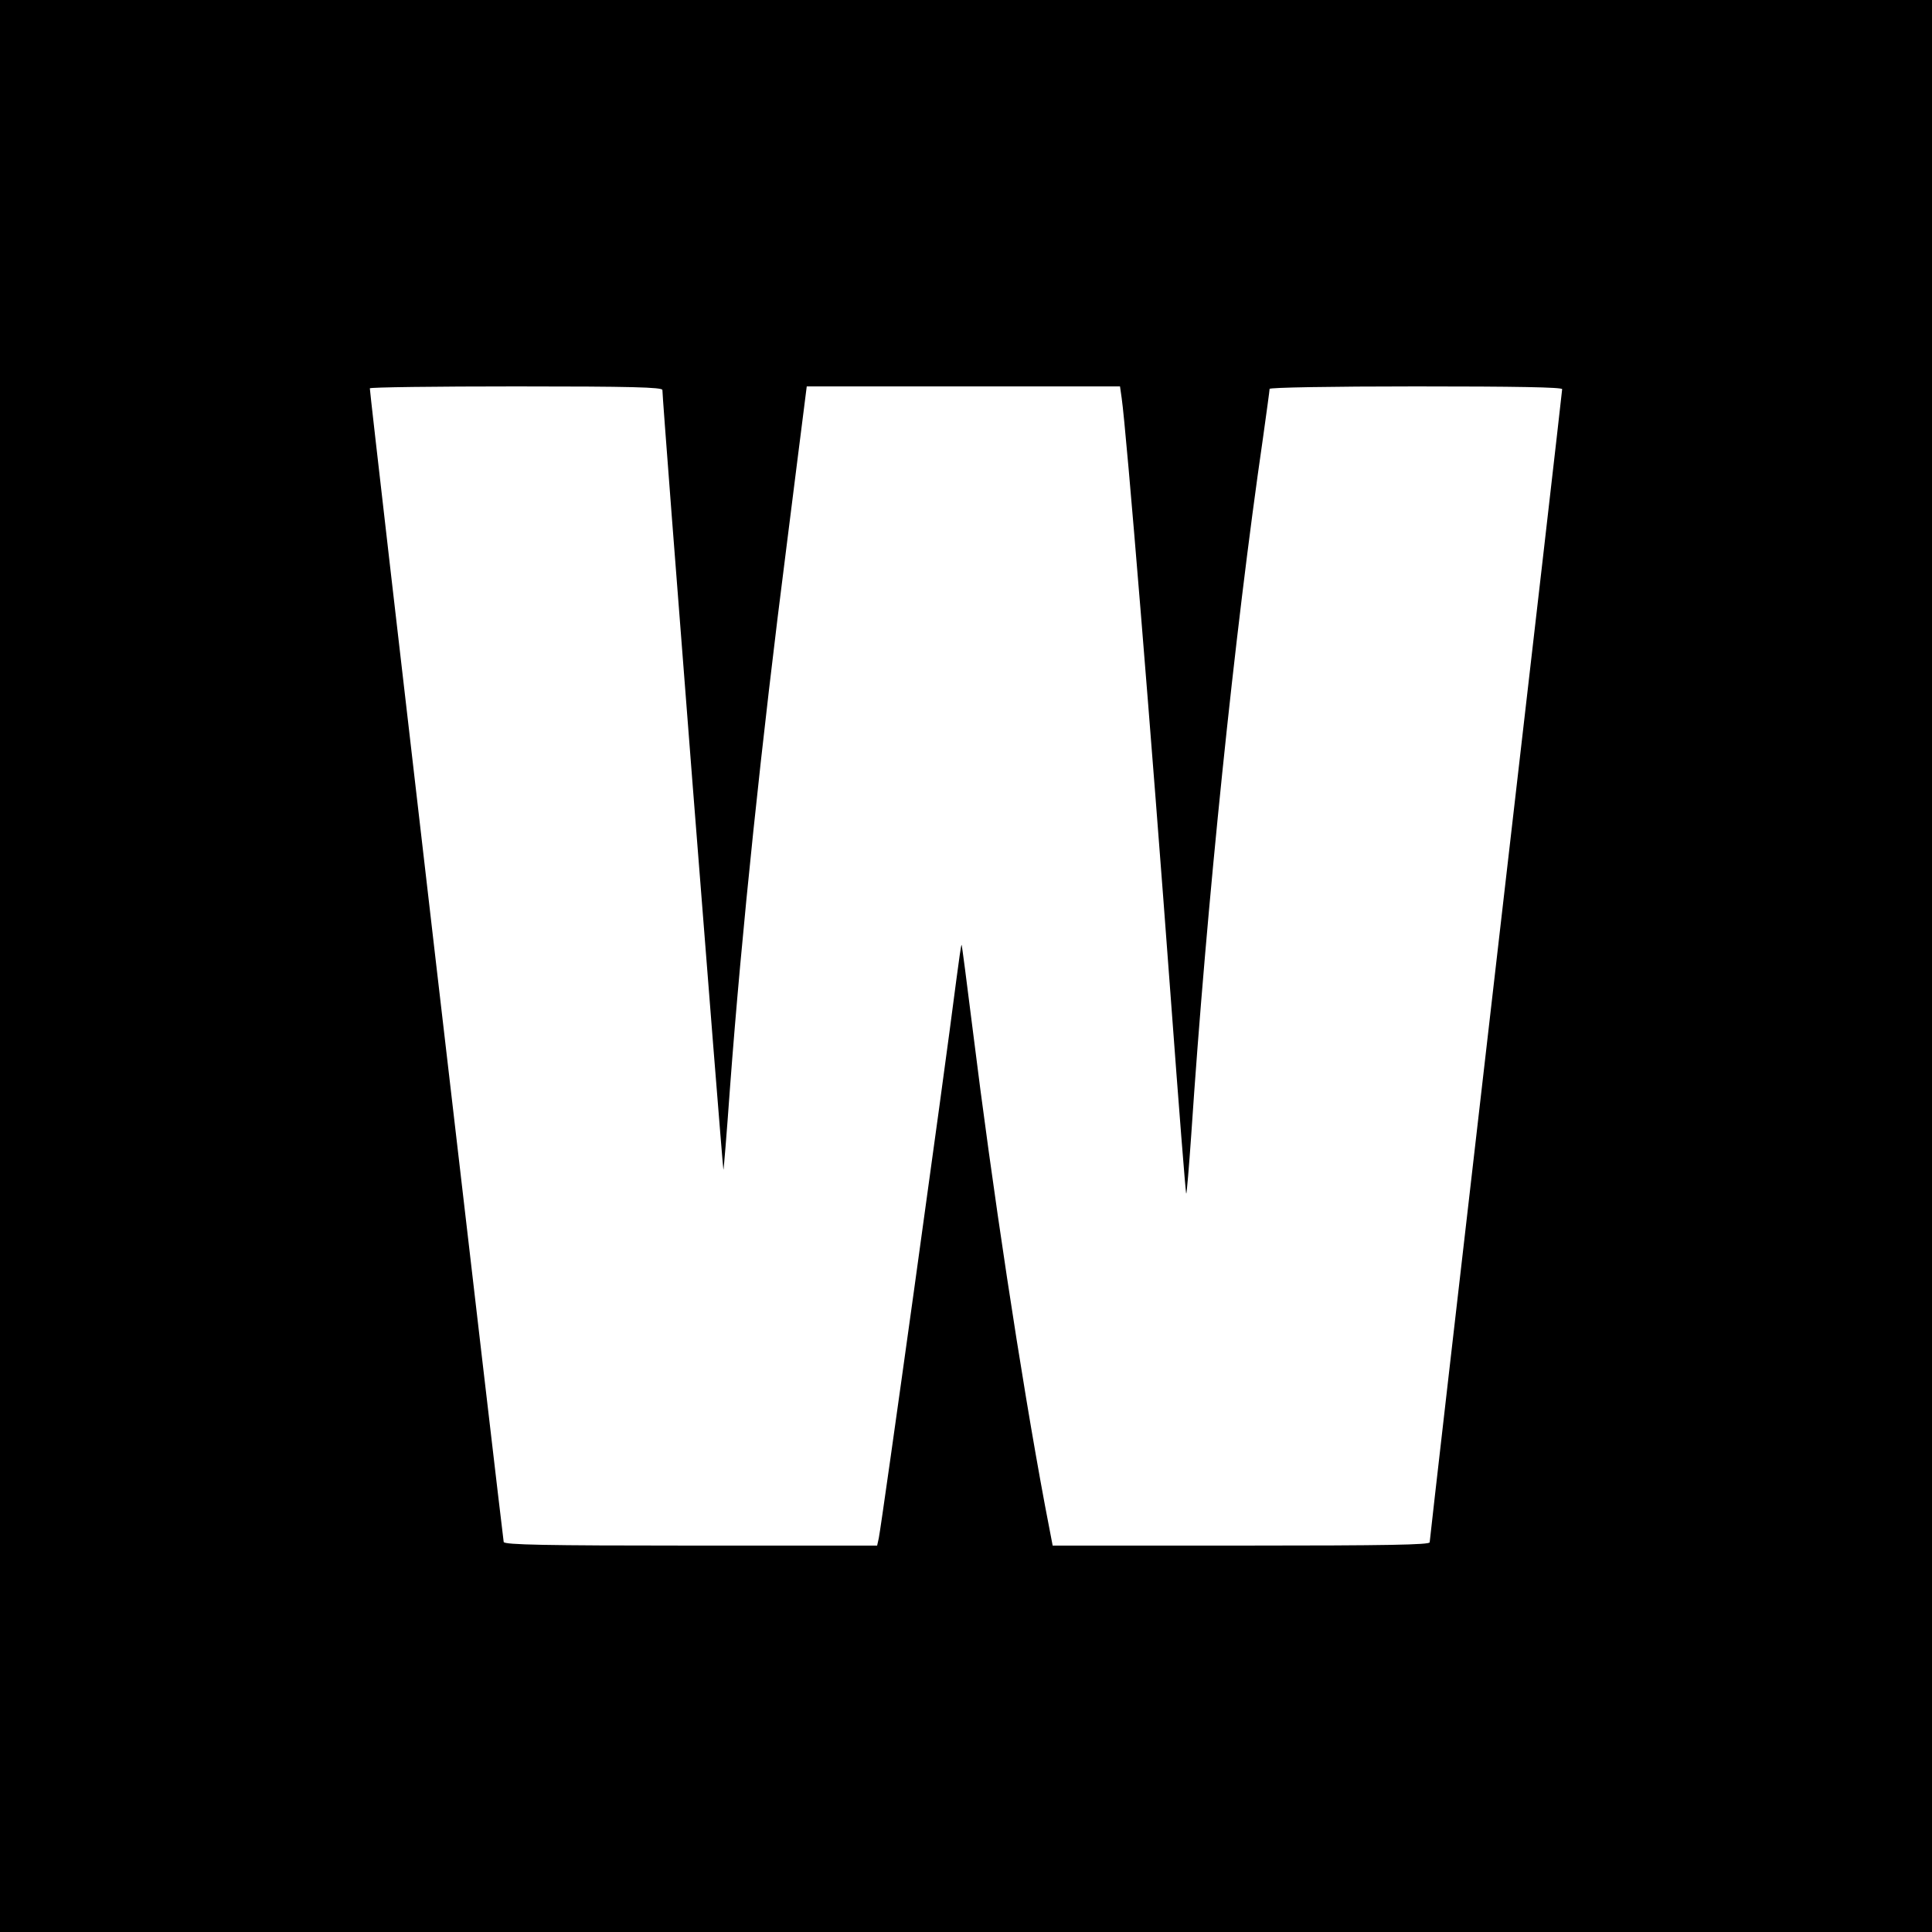
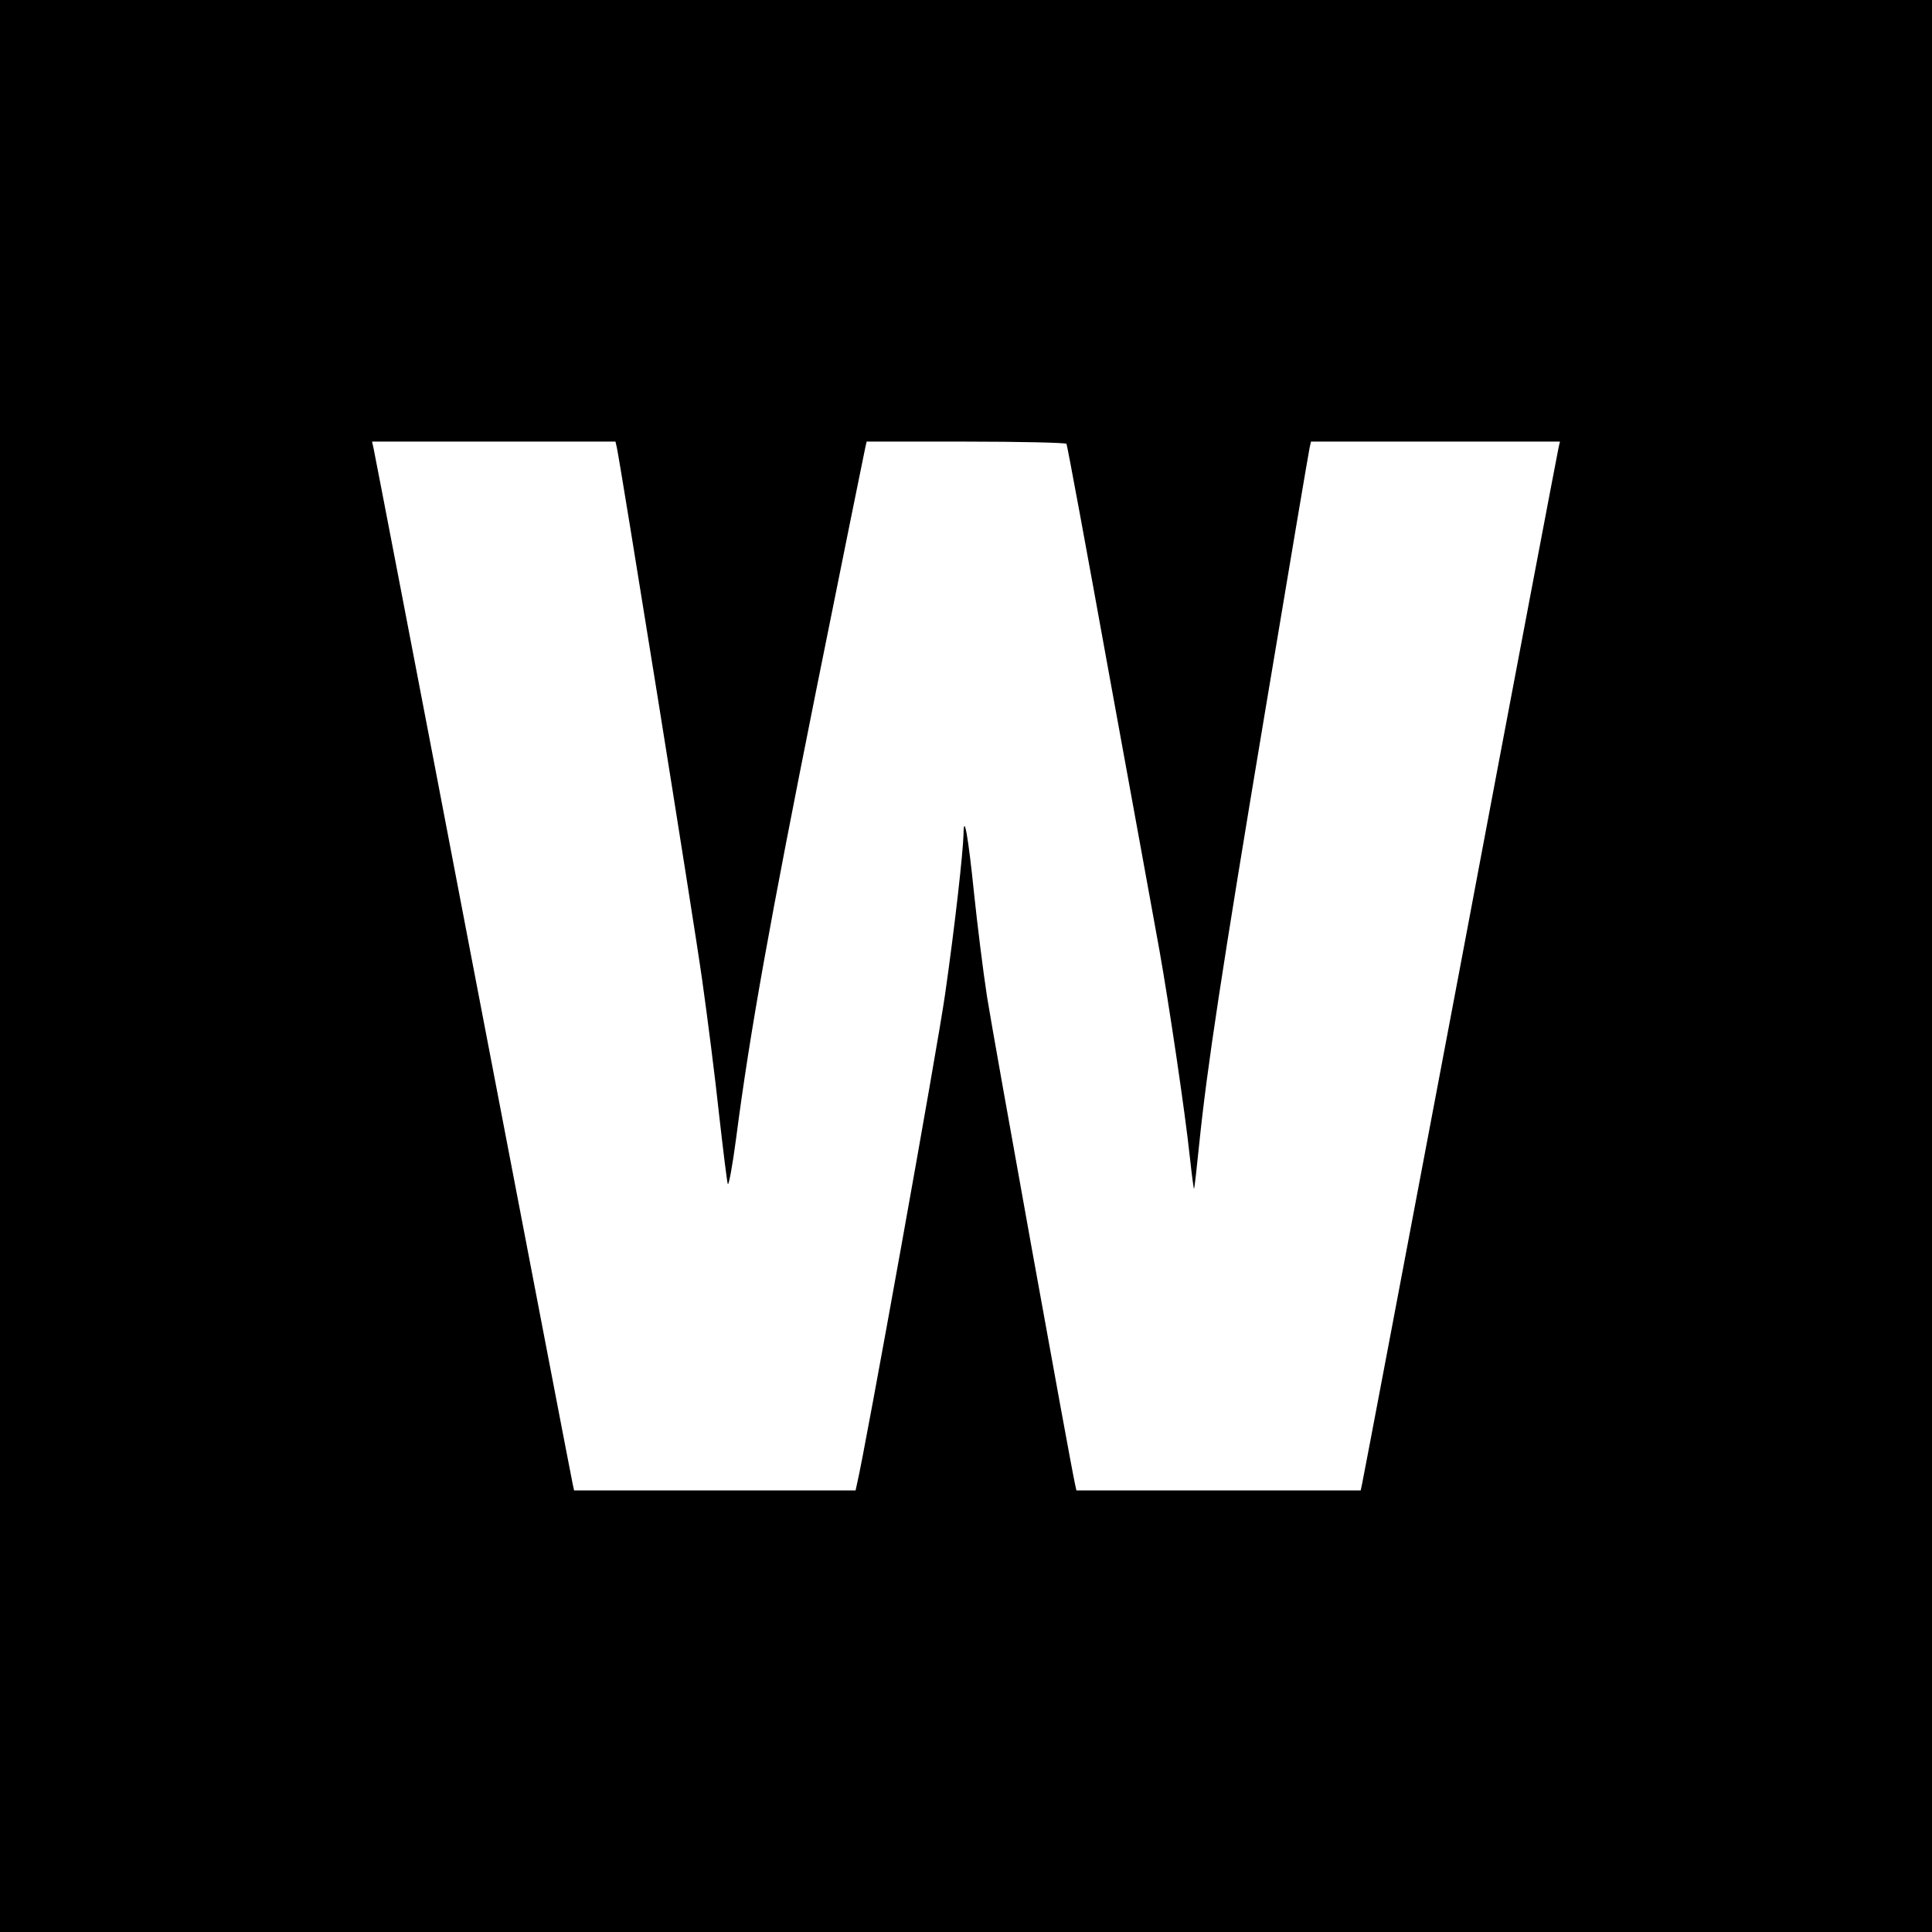
- <svg xmlns="http://www.w3.org/2000/svg" version="1" width="933.333" height="933.333" viewBox="0 0 700 700">
-   <path d="M0 350v350h700V0H0v350zm240-208.7c0 4.3 21.5 278.5 22.1 282.5.1.4 1.2-13 2.4-29.8 4.2-56.2 11.4-125.2 20.6-197 2.7-21.7 5.5-43.4 6.1-48.3l1.1-8.7h113.5l.6 4.2c1.7 11.6 10.8 122.9 17.8 217.5 2.9 39.2 5.4 71 5.6 70.8.2-.2 1-9.7 1.8-21.2 5.6-83.8 15.7-181.8 26-252.6 1.3-9.3 2.4-17.3 2.4-17.8s22-.9 53-.9c36.2 0 53 .3 53 1 0 .6-10.8 94.6-24 208.8-13.2 114.3-24 208.3-24 209 0 .9-14.8 1.2-68.3 1.2h-68.3l-2.8-14.6c-8.8-47.1-19.1-115.3-26.2-172.6-2.1-16.9-3.9-30.6-4-30.5-.2.1-1 5.9-1.9 12.7-4.6 36.1-26.9 196.3-28.1 202.3l-.6 2.7h-67.4c-53.1 0-67.5-.3-67.9-1.3-.3-1.1-48.6-416.2-48.5-418 0-.4 23.9-.7 53-.7 41.7 0 53 .3 53 1.3z" />
+ <svg xmlns="http://www.w3.org/2000/svg" version="1.0" width="700pt" height="700pt" viewBox="0 0 700 700" preserveAspectRatio="xMidYMid meet">
+   <g transform="translate(0,700) scale(0.1,-0.1)" fill="#000000" stroke="none">
+     <path d="M0 3500 l0 -3500 3500 0 3500 0 0 3500 0 3500 -3500 0 -3500 0 0 -3500z m2235 1878 c13 -59 279 -1713 309 -1928 19 -135 47 -353 61 -485 15 -132 29 -247 32 -255 3 -8 17 66 30 165 50 385 121 779 288 1613 96 477 177 877 180 890 l5 22 360 0 c197 0 361 -4 364 -8 3 -5 73 -384 156 -843 84 -459 165 -905 181 -993 34 -191 93 -587 110 -748 7 -65 14 -116 15 -115 2 1 10 74 19 162 28 274 80 618 240 1575 85 509 157 935 160 948 l5 22 451 0 451 0 -5 -22 c-3 -13 -164 -858 -356 -1878 -193 -1020 -353 -1865 -356 -1877 l-5 -23 -515 0 -515 0 -5 23 c-15 64 -297 1626 -319 1767 -14 91 -35 260 -47 375 -21 206 -37 293 -38 212 -2 -69 -31 -330 -67 -581 -27 -190 -290 -1653 -319 -1773 l-5 -23 -510 0 -510 0 -5 23 c-3 12 -165 857 -361 1877 -195 1020 -358 1865 -361 1878 l-5 22 441 0 441 0 5 -22z" />
+   </g>
</svg>
